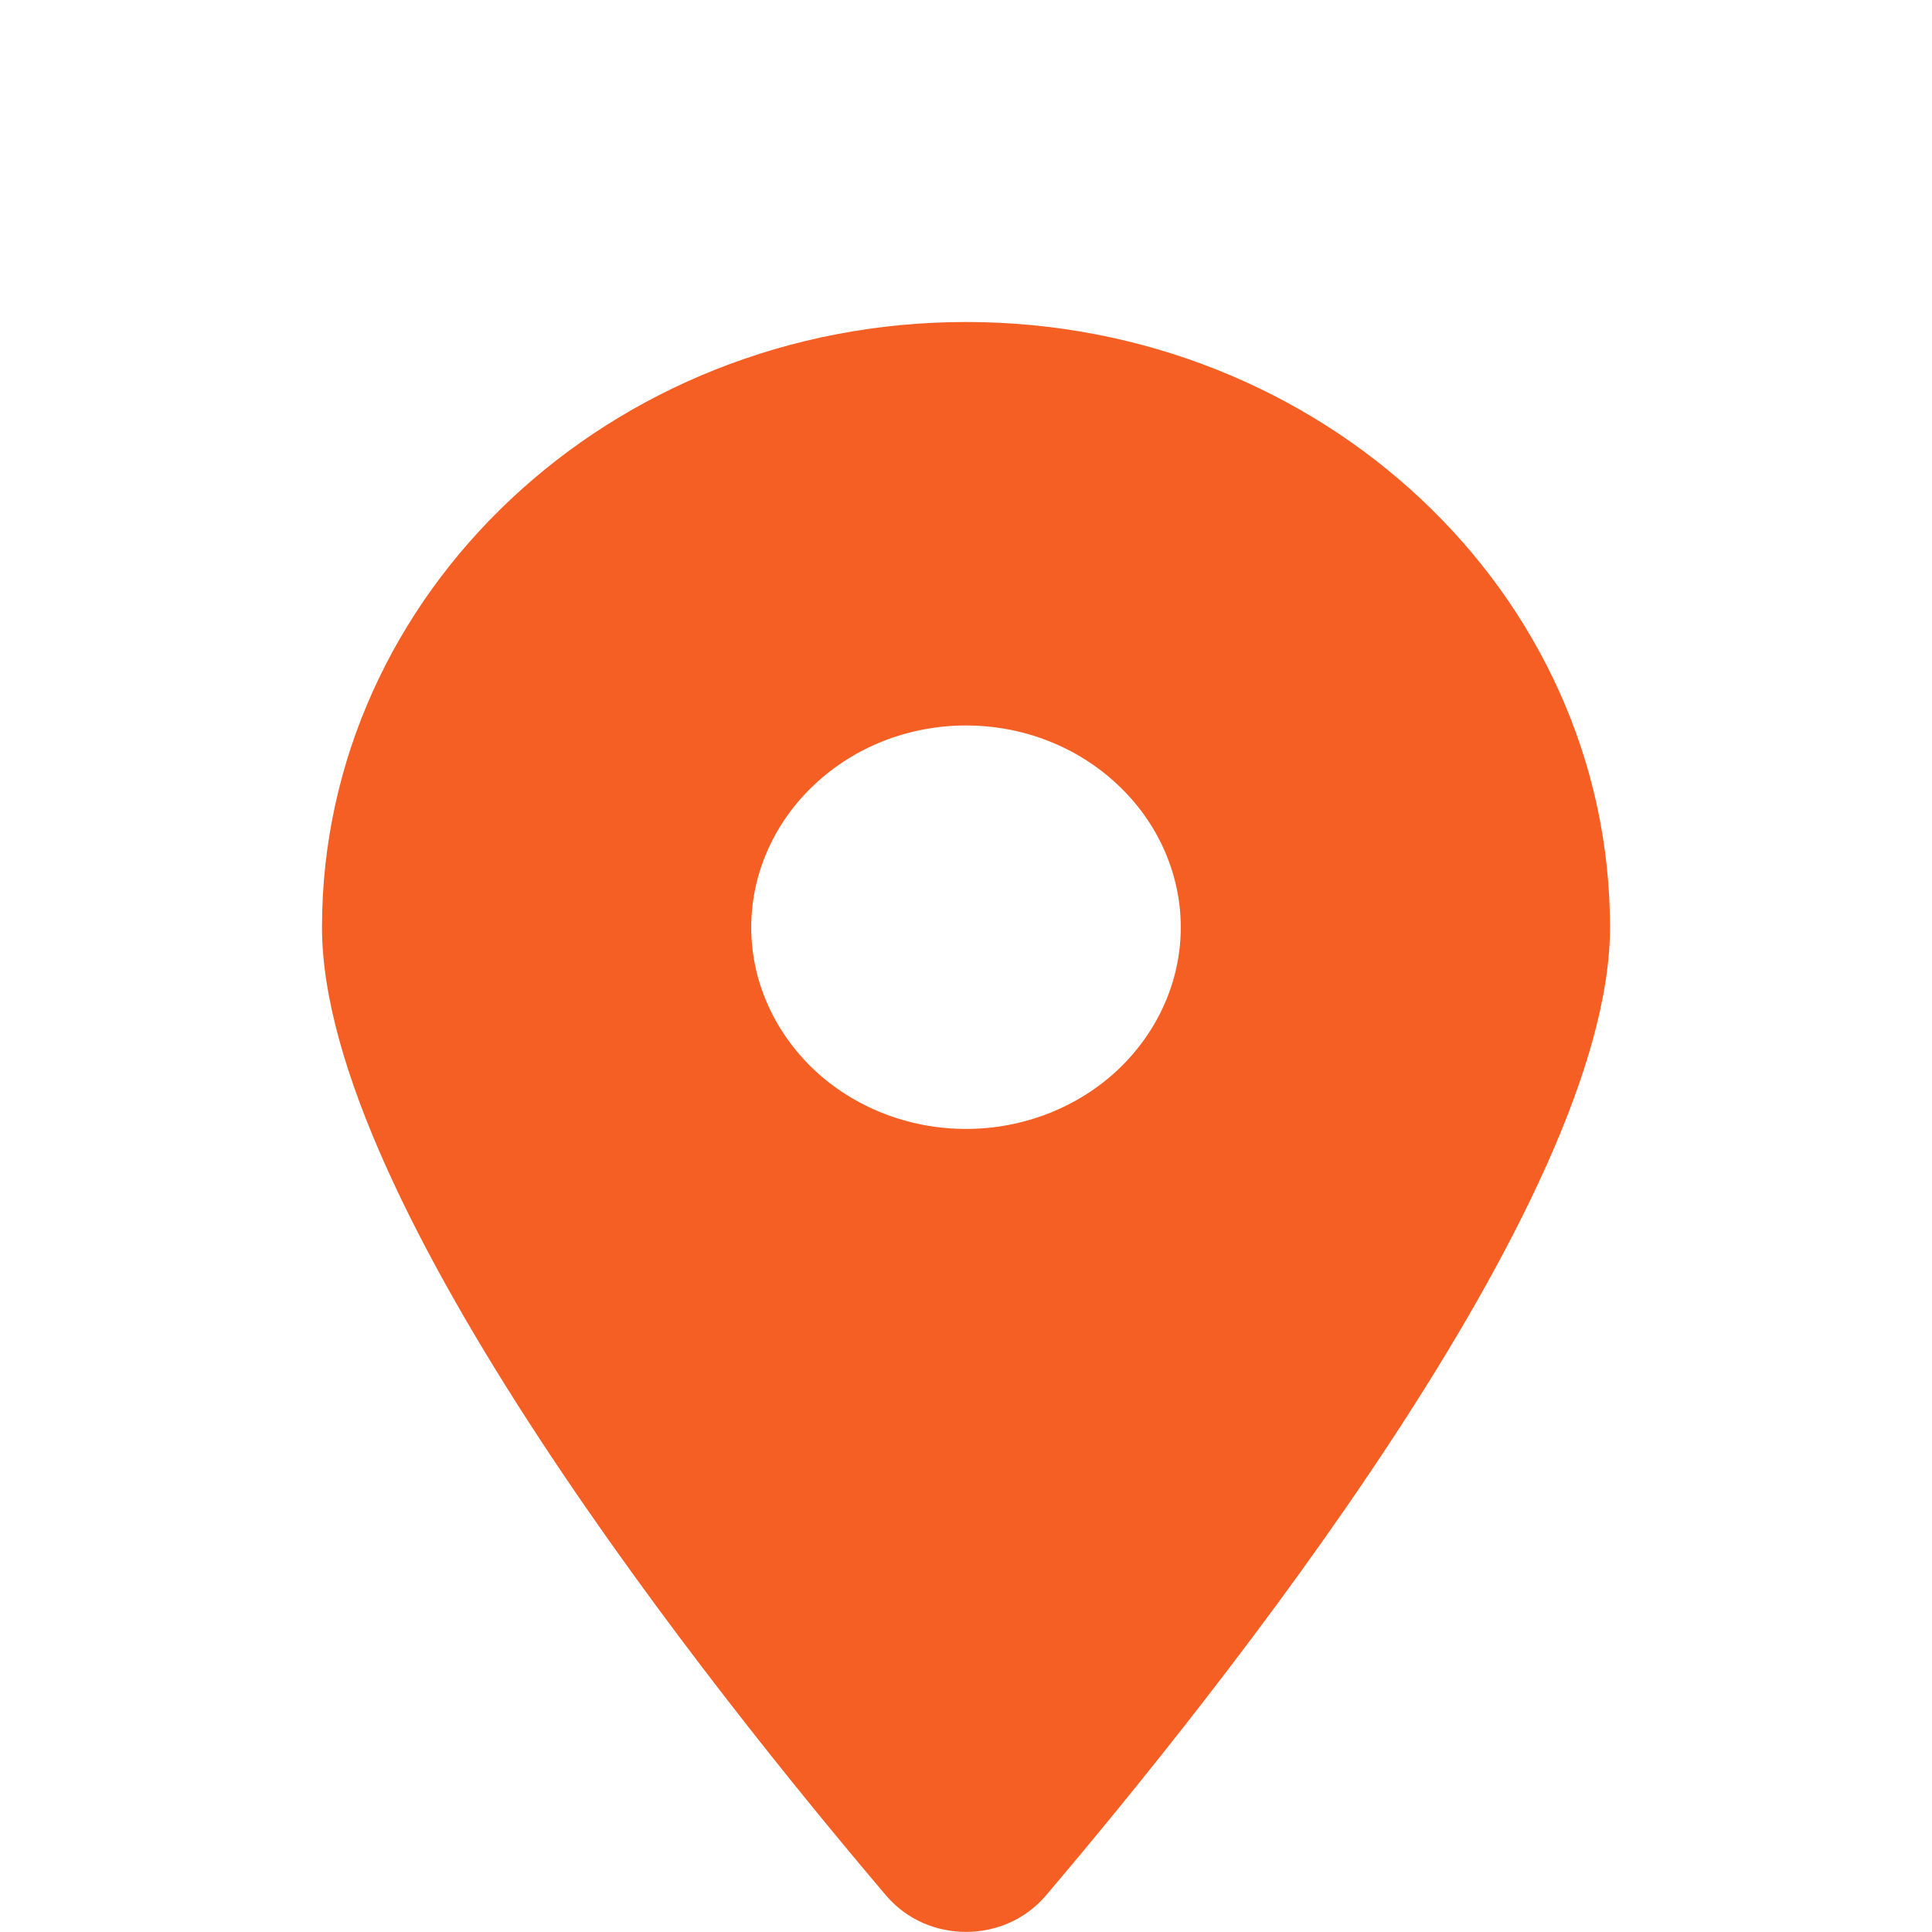
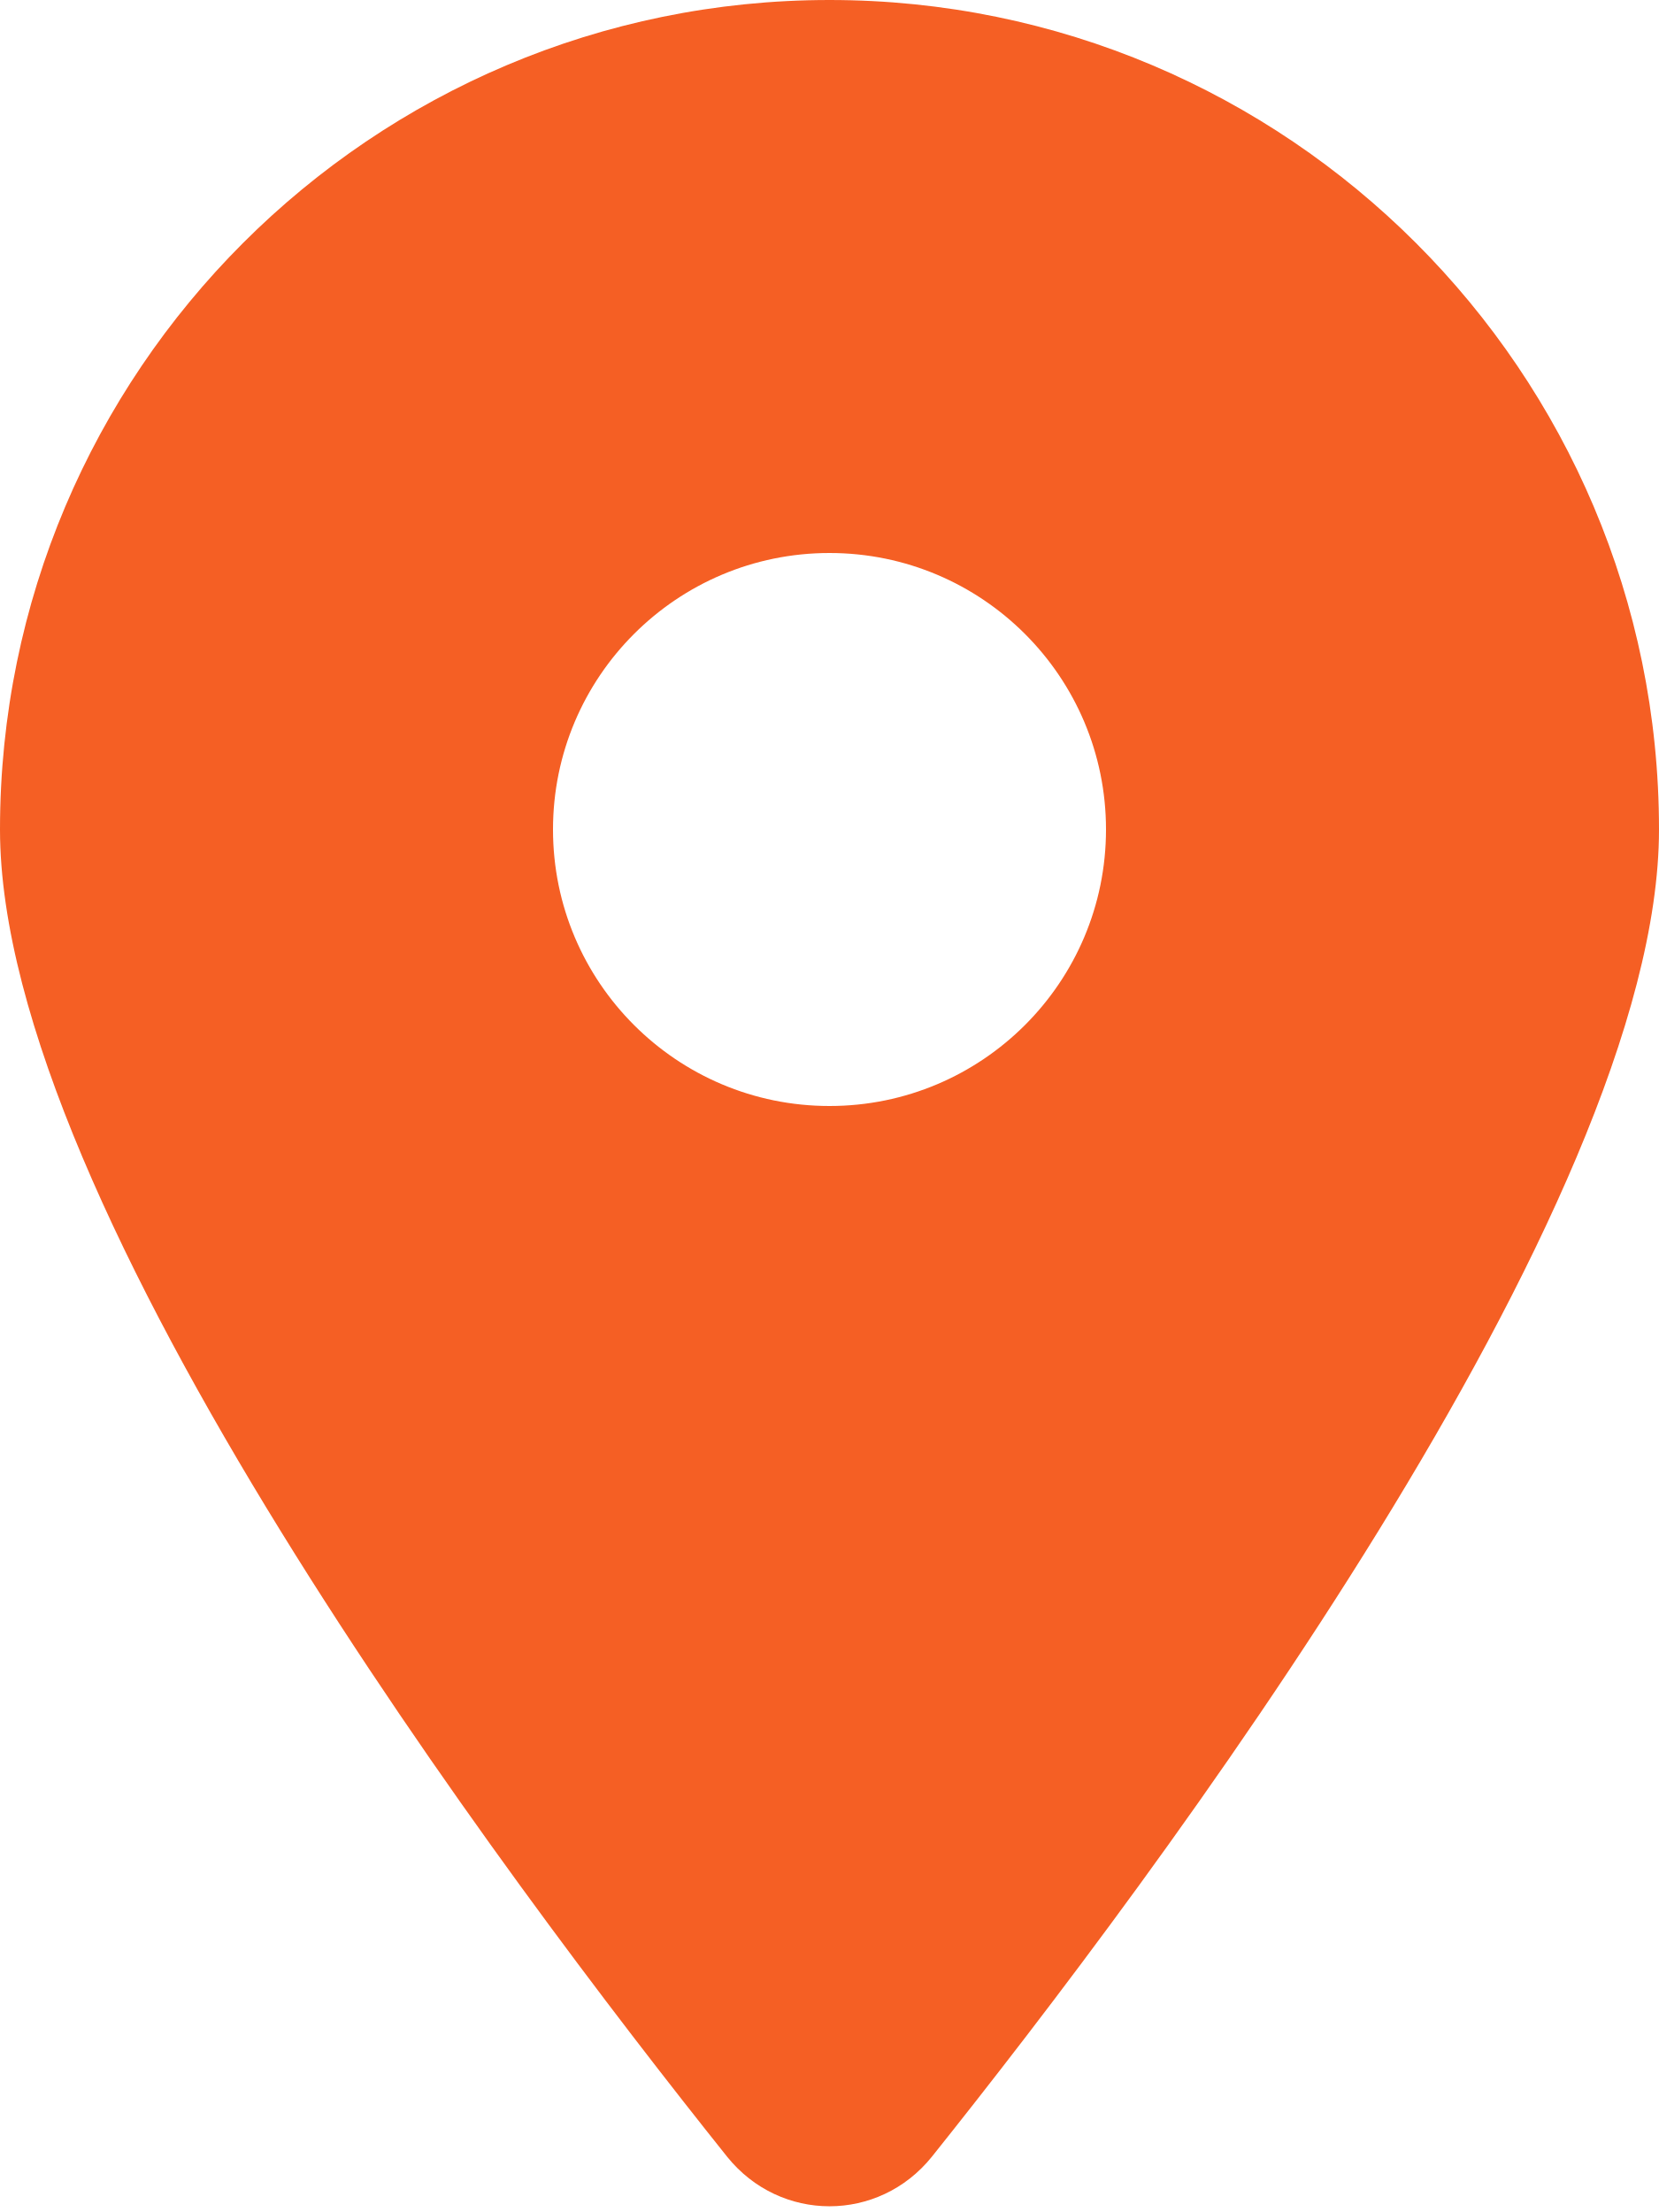
- <svg xmlns="http://www.w3.org/2000/svg" width="6" height="6" viewBox="0 0 6 6" fill="none">
-   <path d="M3.247 5.888C3.781 5.259 5 3.736 5 2.88C5 1.842 4.104 1 3 1C1.896 1 1 1.842 1 2.88C1 3.736 2.219 5.259 2.753 5.888C2.881 6.037 3.119 6.037 3.247 5.888ZM3 2.253C3.177 2.253 3.346 2.319 3.471 2.437C3.596 2.554 3.667 2.714 3.667 2.88C3.667 3.046 3.596 3.205 3.471 3.323C3.346 3.44 3.177 3.506 3 3.506C2.823 3.506 2.654 3.44 2.529 3.323C2.404 3.205 2.333 3.046 2.333 2.88C2.333 2.714 2.404 2.554 2.529 2.437C2.654 2.319 2.823 2.253 3 2.253Z" fill="#F55F24" />
+ <svg xmlns="http://www.w3.org/2000/svg" height="1em" viewBox="0 0 384 512" fill="#F55F24">
+   <path d="M215.7 499.2C267 435 384 279.4 384 192C384 86 298 0 192 0S0 86 0 192c0 87.4 117 243 168.3 307.2c12.3 15.3 35.1 15.3 47.4 0zM192 128a64 64 0 1 1 0 128 64 64 0 1 1 0-128z" />
</svg>
